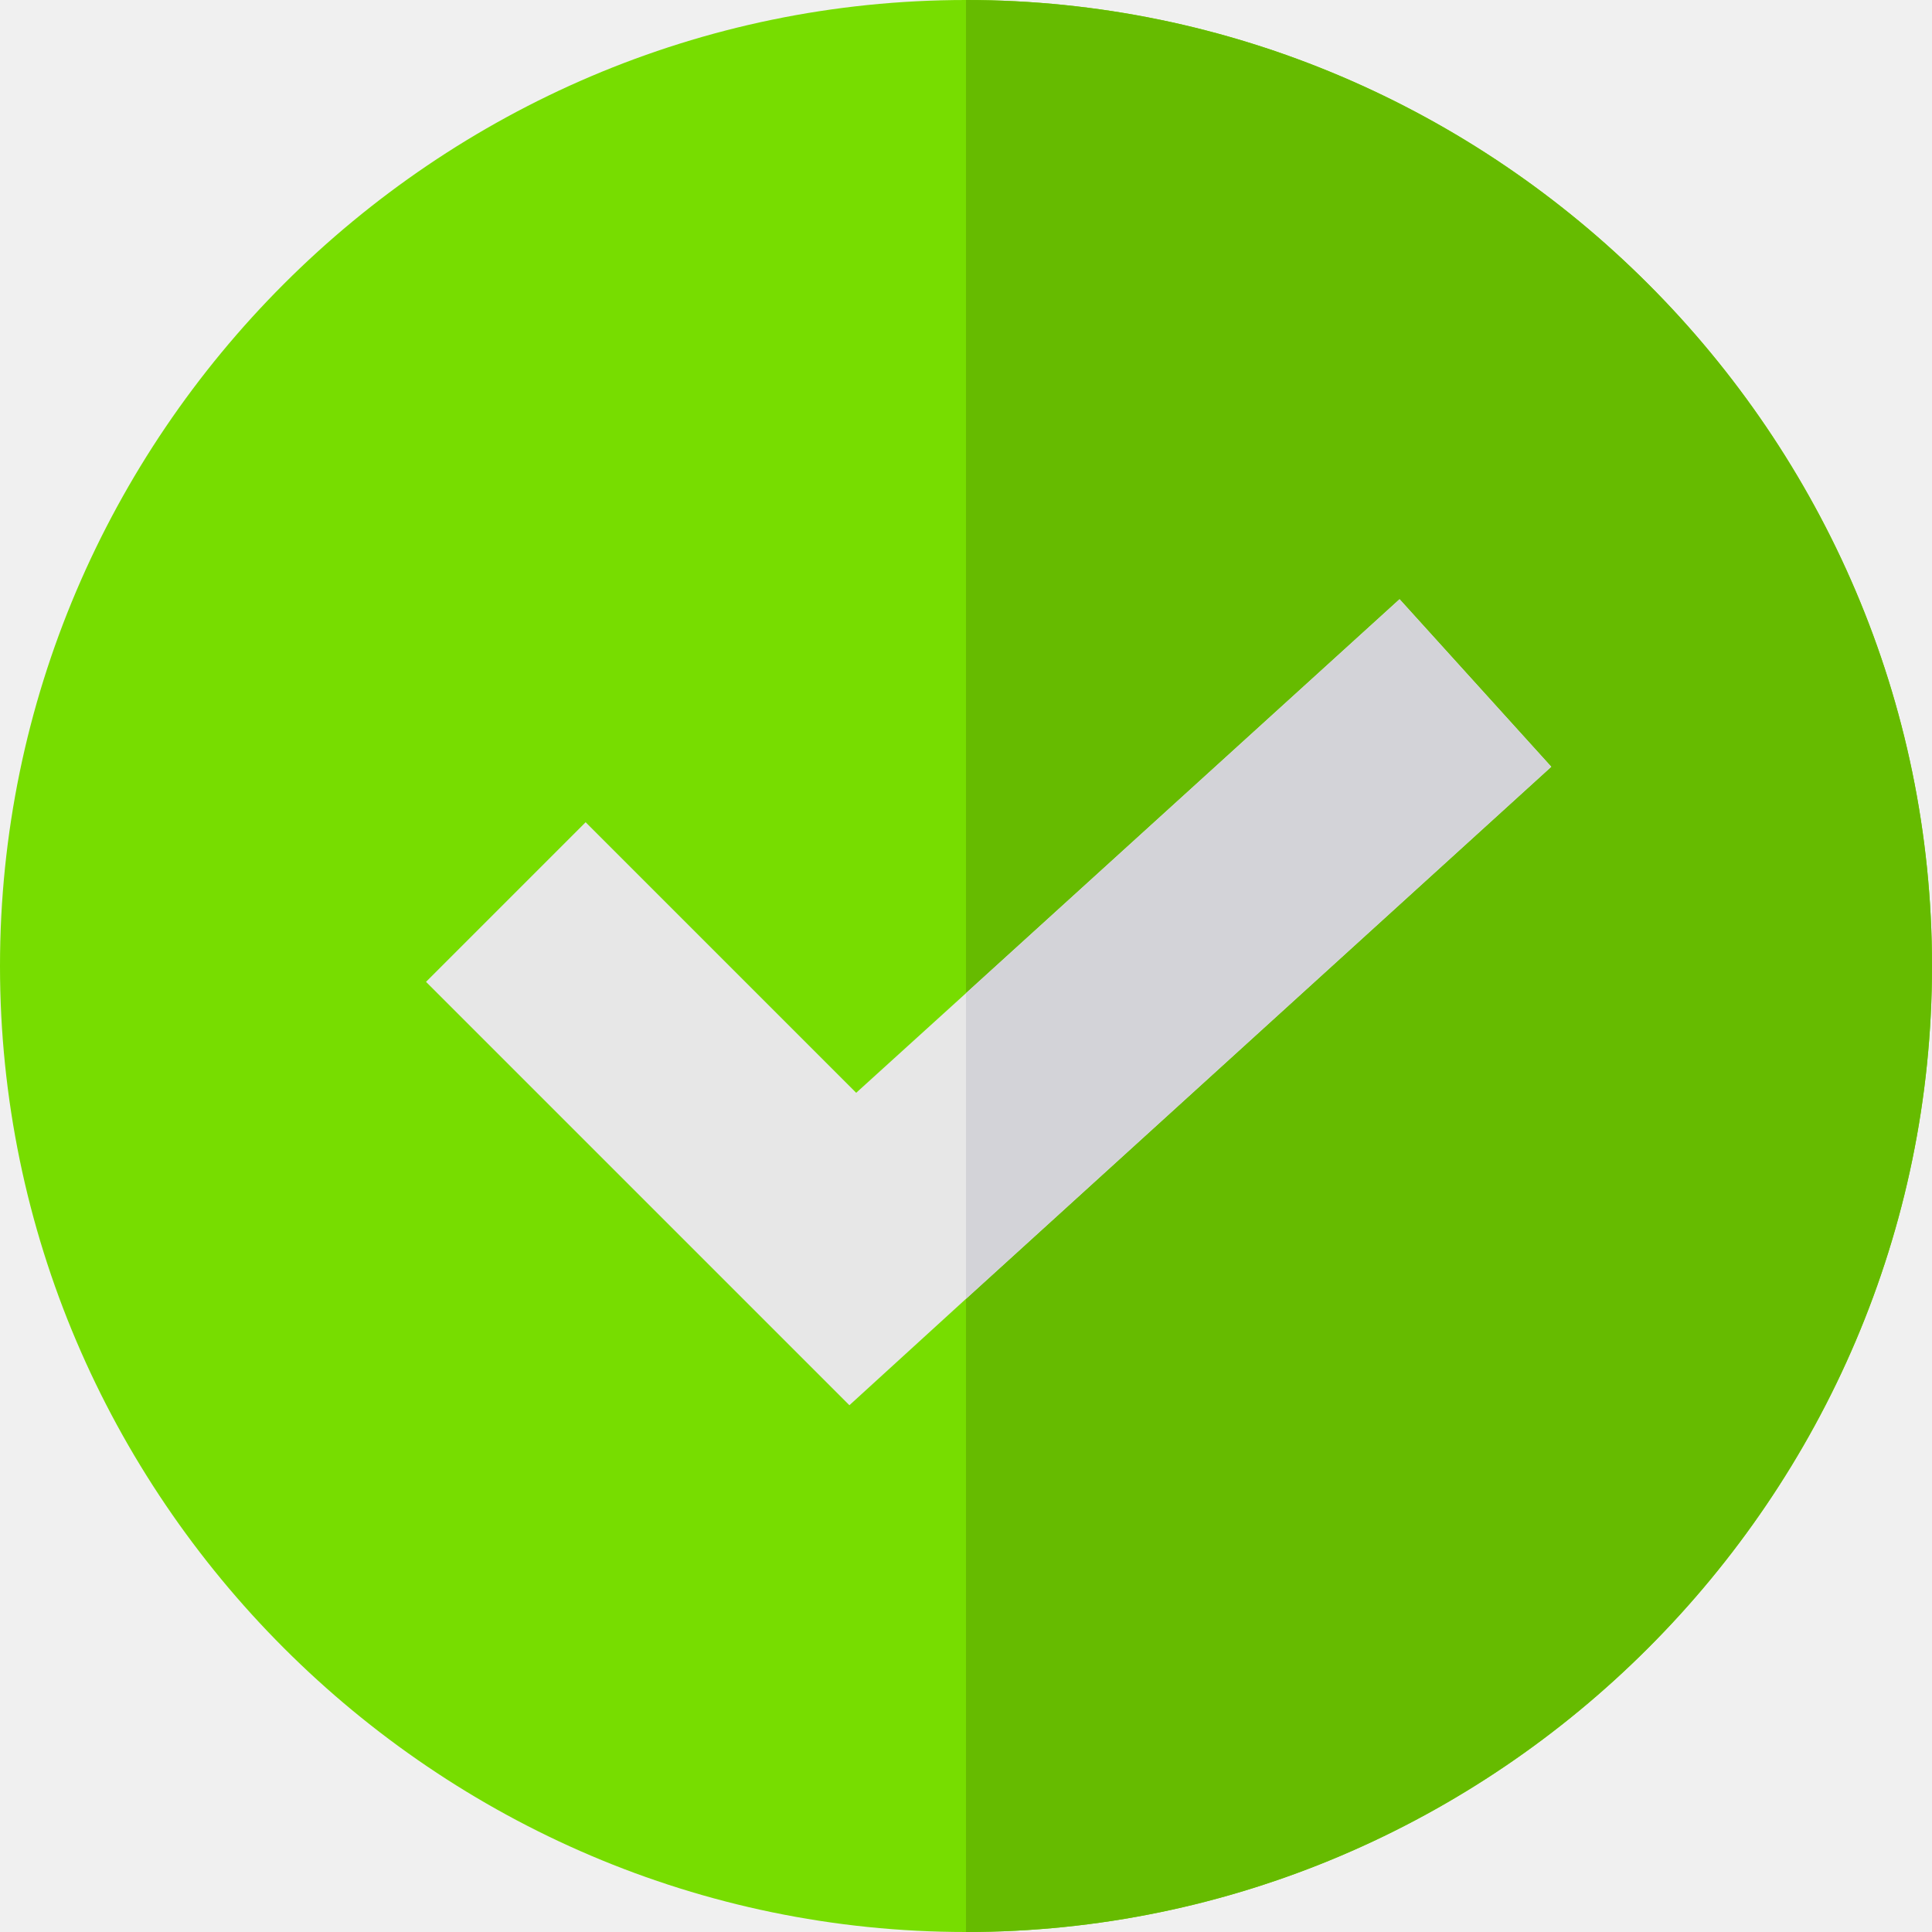
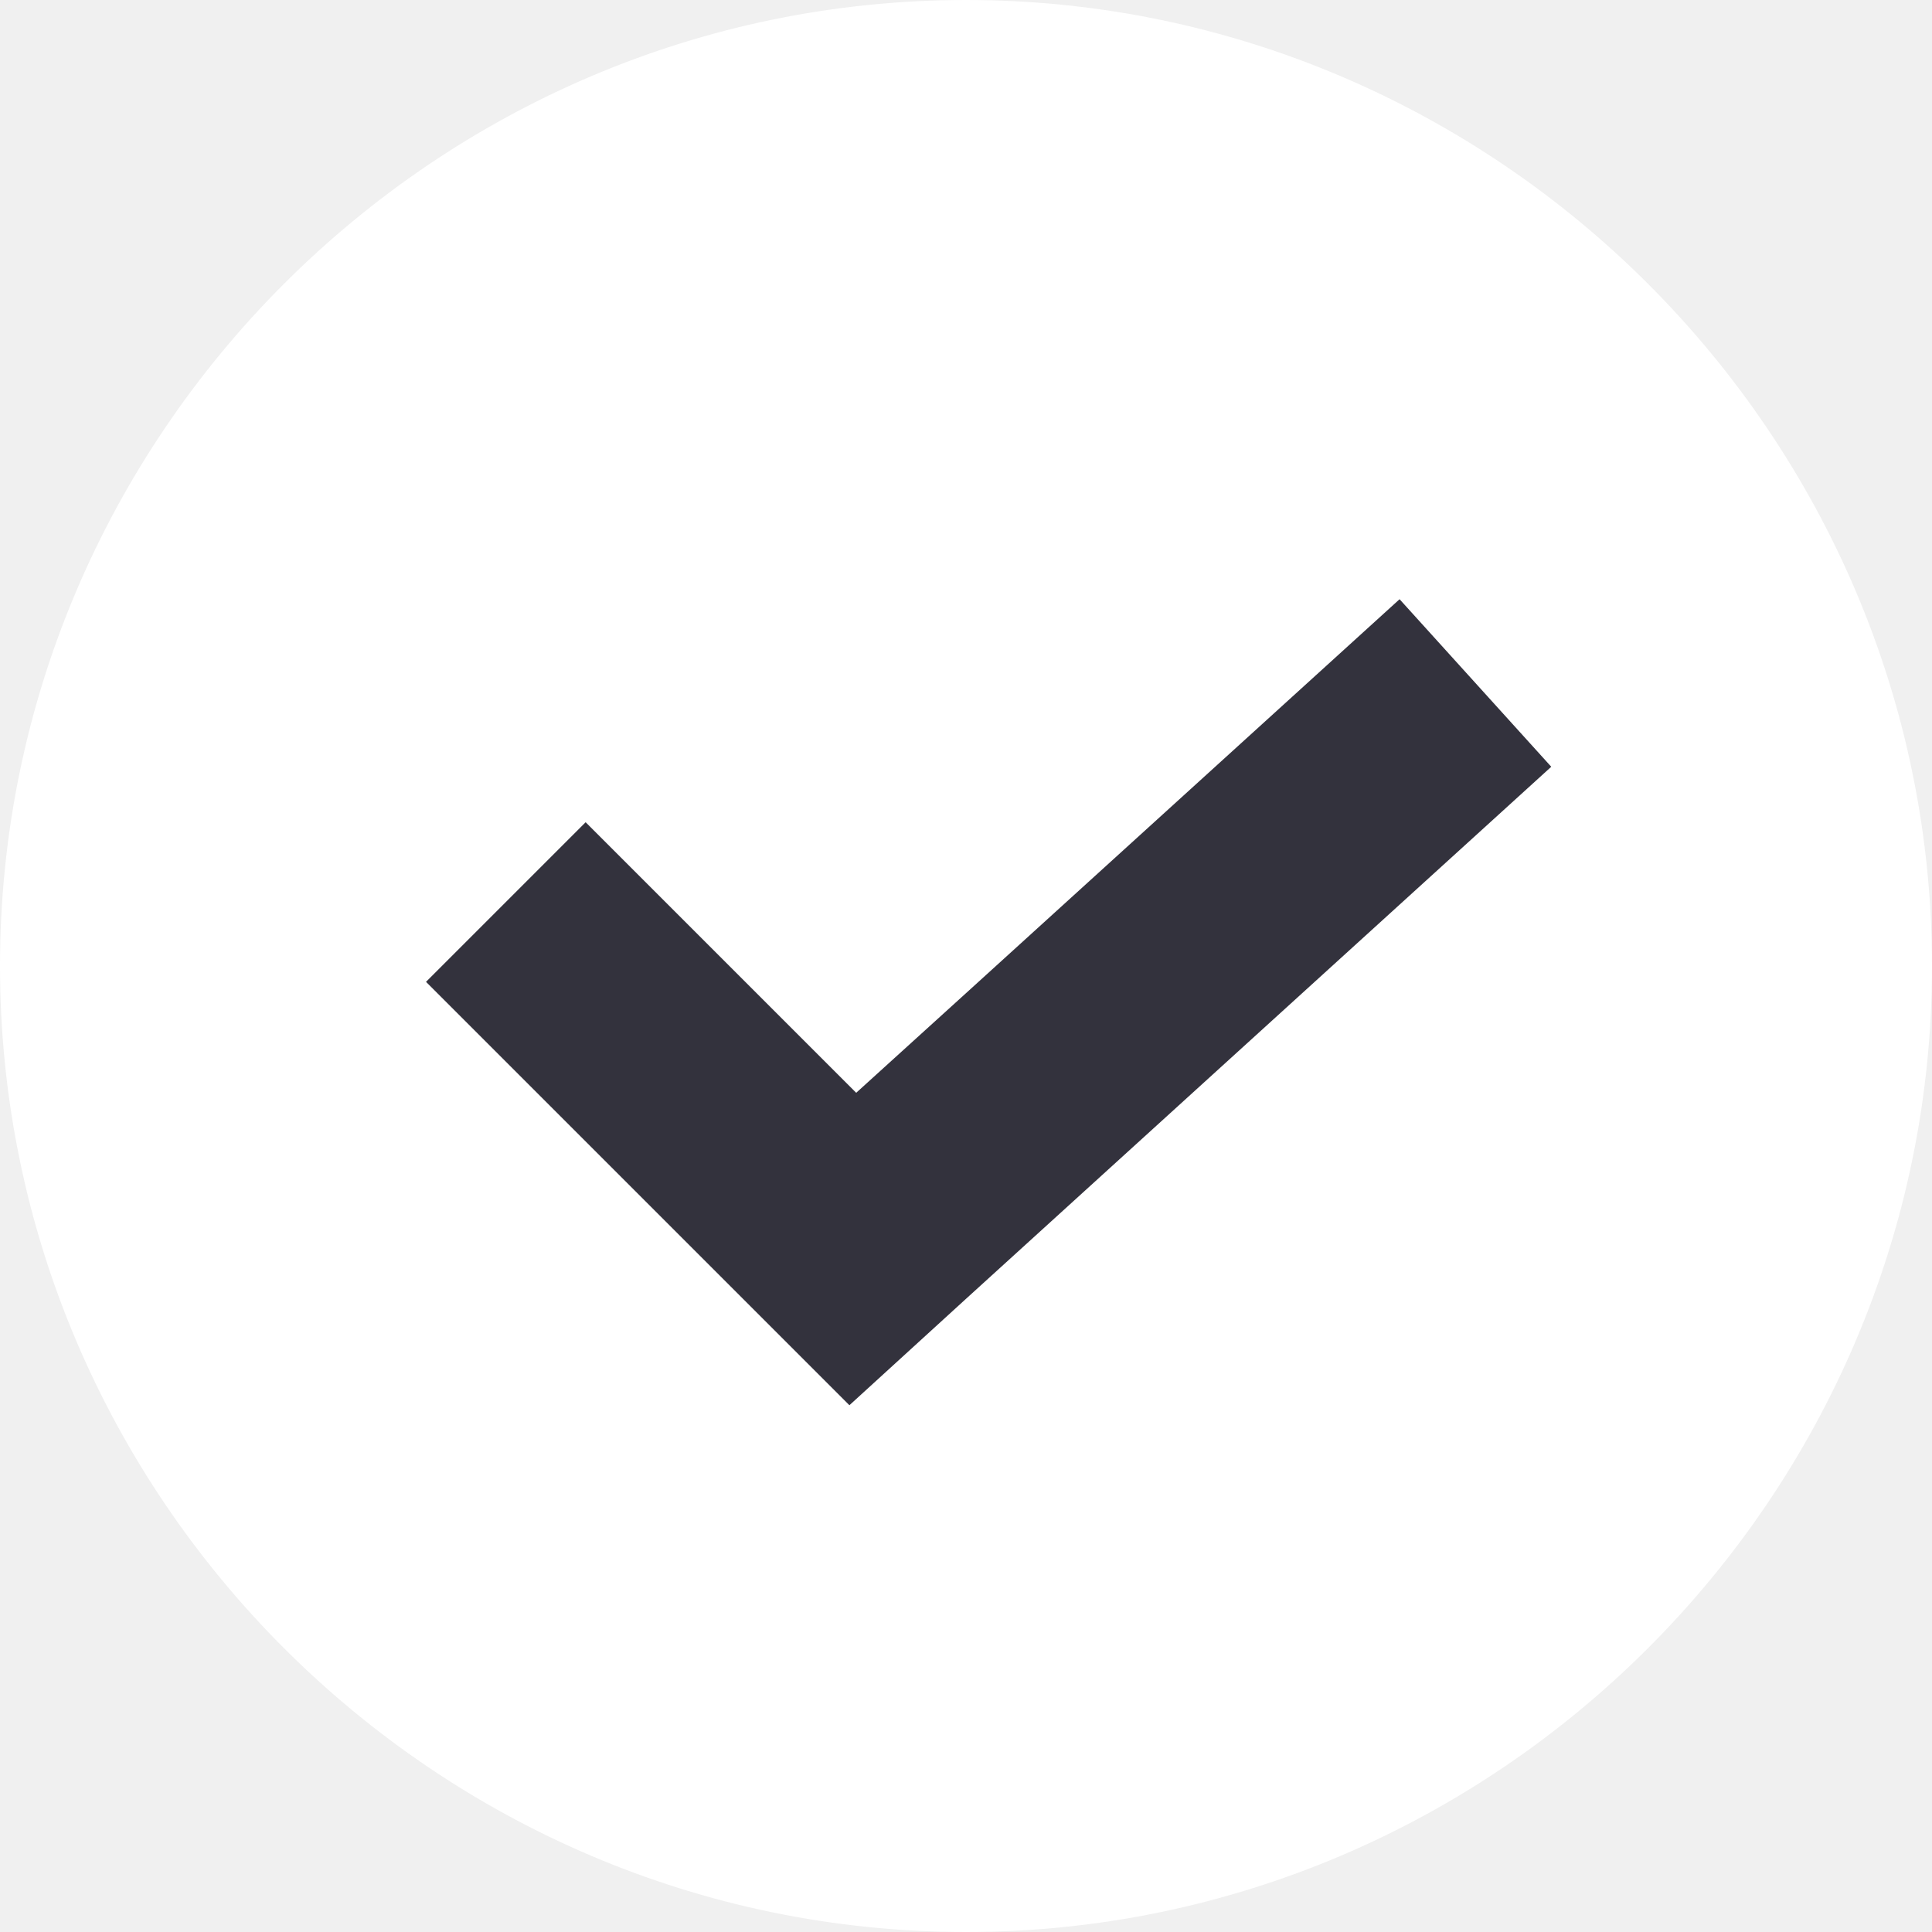
<svg xmlns="http://www.w3.org/2000/svg" version="1.1" id="Capa_1" x="0px" y="0px" viewBox="0 0 512 512" style="enable-background:new 0 0 512 512;" xml:space="preserve">
-   <path style="fill:#77DD00;" d="M256,0C115.3,0,0,115.3,0,256s115.3,256,256,256s256-115.3,256-256S396.7,0,256,0z" />
-   <path style="fill:#66BB00;" d="M512,256c0,140.7-115.3,256-256,256V0C396.7,0,512,115.3,512,256z" />
-   <polygon style="fill:#E7E7E7;" points="411.099,203.2 256,344.2 225.099,372.4 112.899,260.2 155.2,217.899 226.901,289.6   256,263.2 370.901,158.8 " />
-   <polygon style="fill:#D3D3D8;" points="411.099,203.2 256,344.2 256,263.2 370.901,158.8 " />
-   <g>
+   <defs id="defs43" />
+   <path style="fill:#ffffff;fill-opacity:1" d="M256,0C115.3,0,0,115.3,0,256s115.3,256,256,256s256-115.3,256-256S396.7,0,256,0z" id="path2" />
+   <polygon style="fill:#33323d;fill-opacity:1" points="411.099,203.2 256,344.2 225.099,372.4 112.899,260.2 155.2,217.899 226.901,289.6   256,263.2 370.901,158.8 " id="polygon6" />
+   <g id="g10">
</g>
-   <g>
+   <g id="g12">
</g>
-   <g>
+   <g id="g14">
</g>
-   <g>
+   <g id="g16">
</g>
-   <g>
+   <g id="g18">
</g>
-   <g>
+   <g id="g20">
</g>
-   <g>
+   <g id="g22">
</g>
-   <g>
+   <g id="g24">
</g>
-   <g>
+   <g id="g26">
</g>
-   <g>
+   <g id="g28">
</g>
-   <g>
+   <g id="g30">
</g>
-   <g>
+   <g id="g32">
</g>
-   <g>
+   <g id="g34">
</g>
-   <g>
+   <g id="g36">
</g>
-   <g>
+   <g id="g38">
</g>
</svg>
